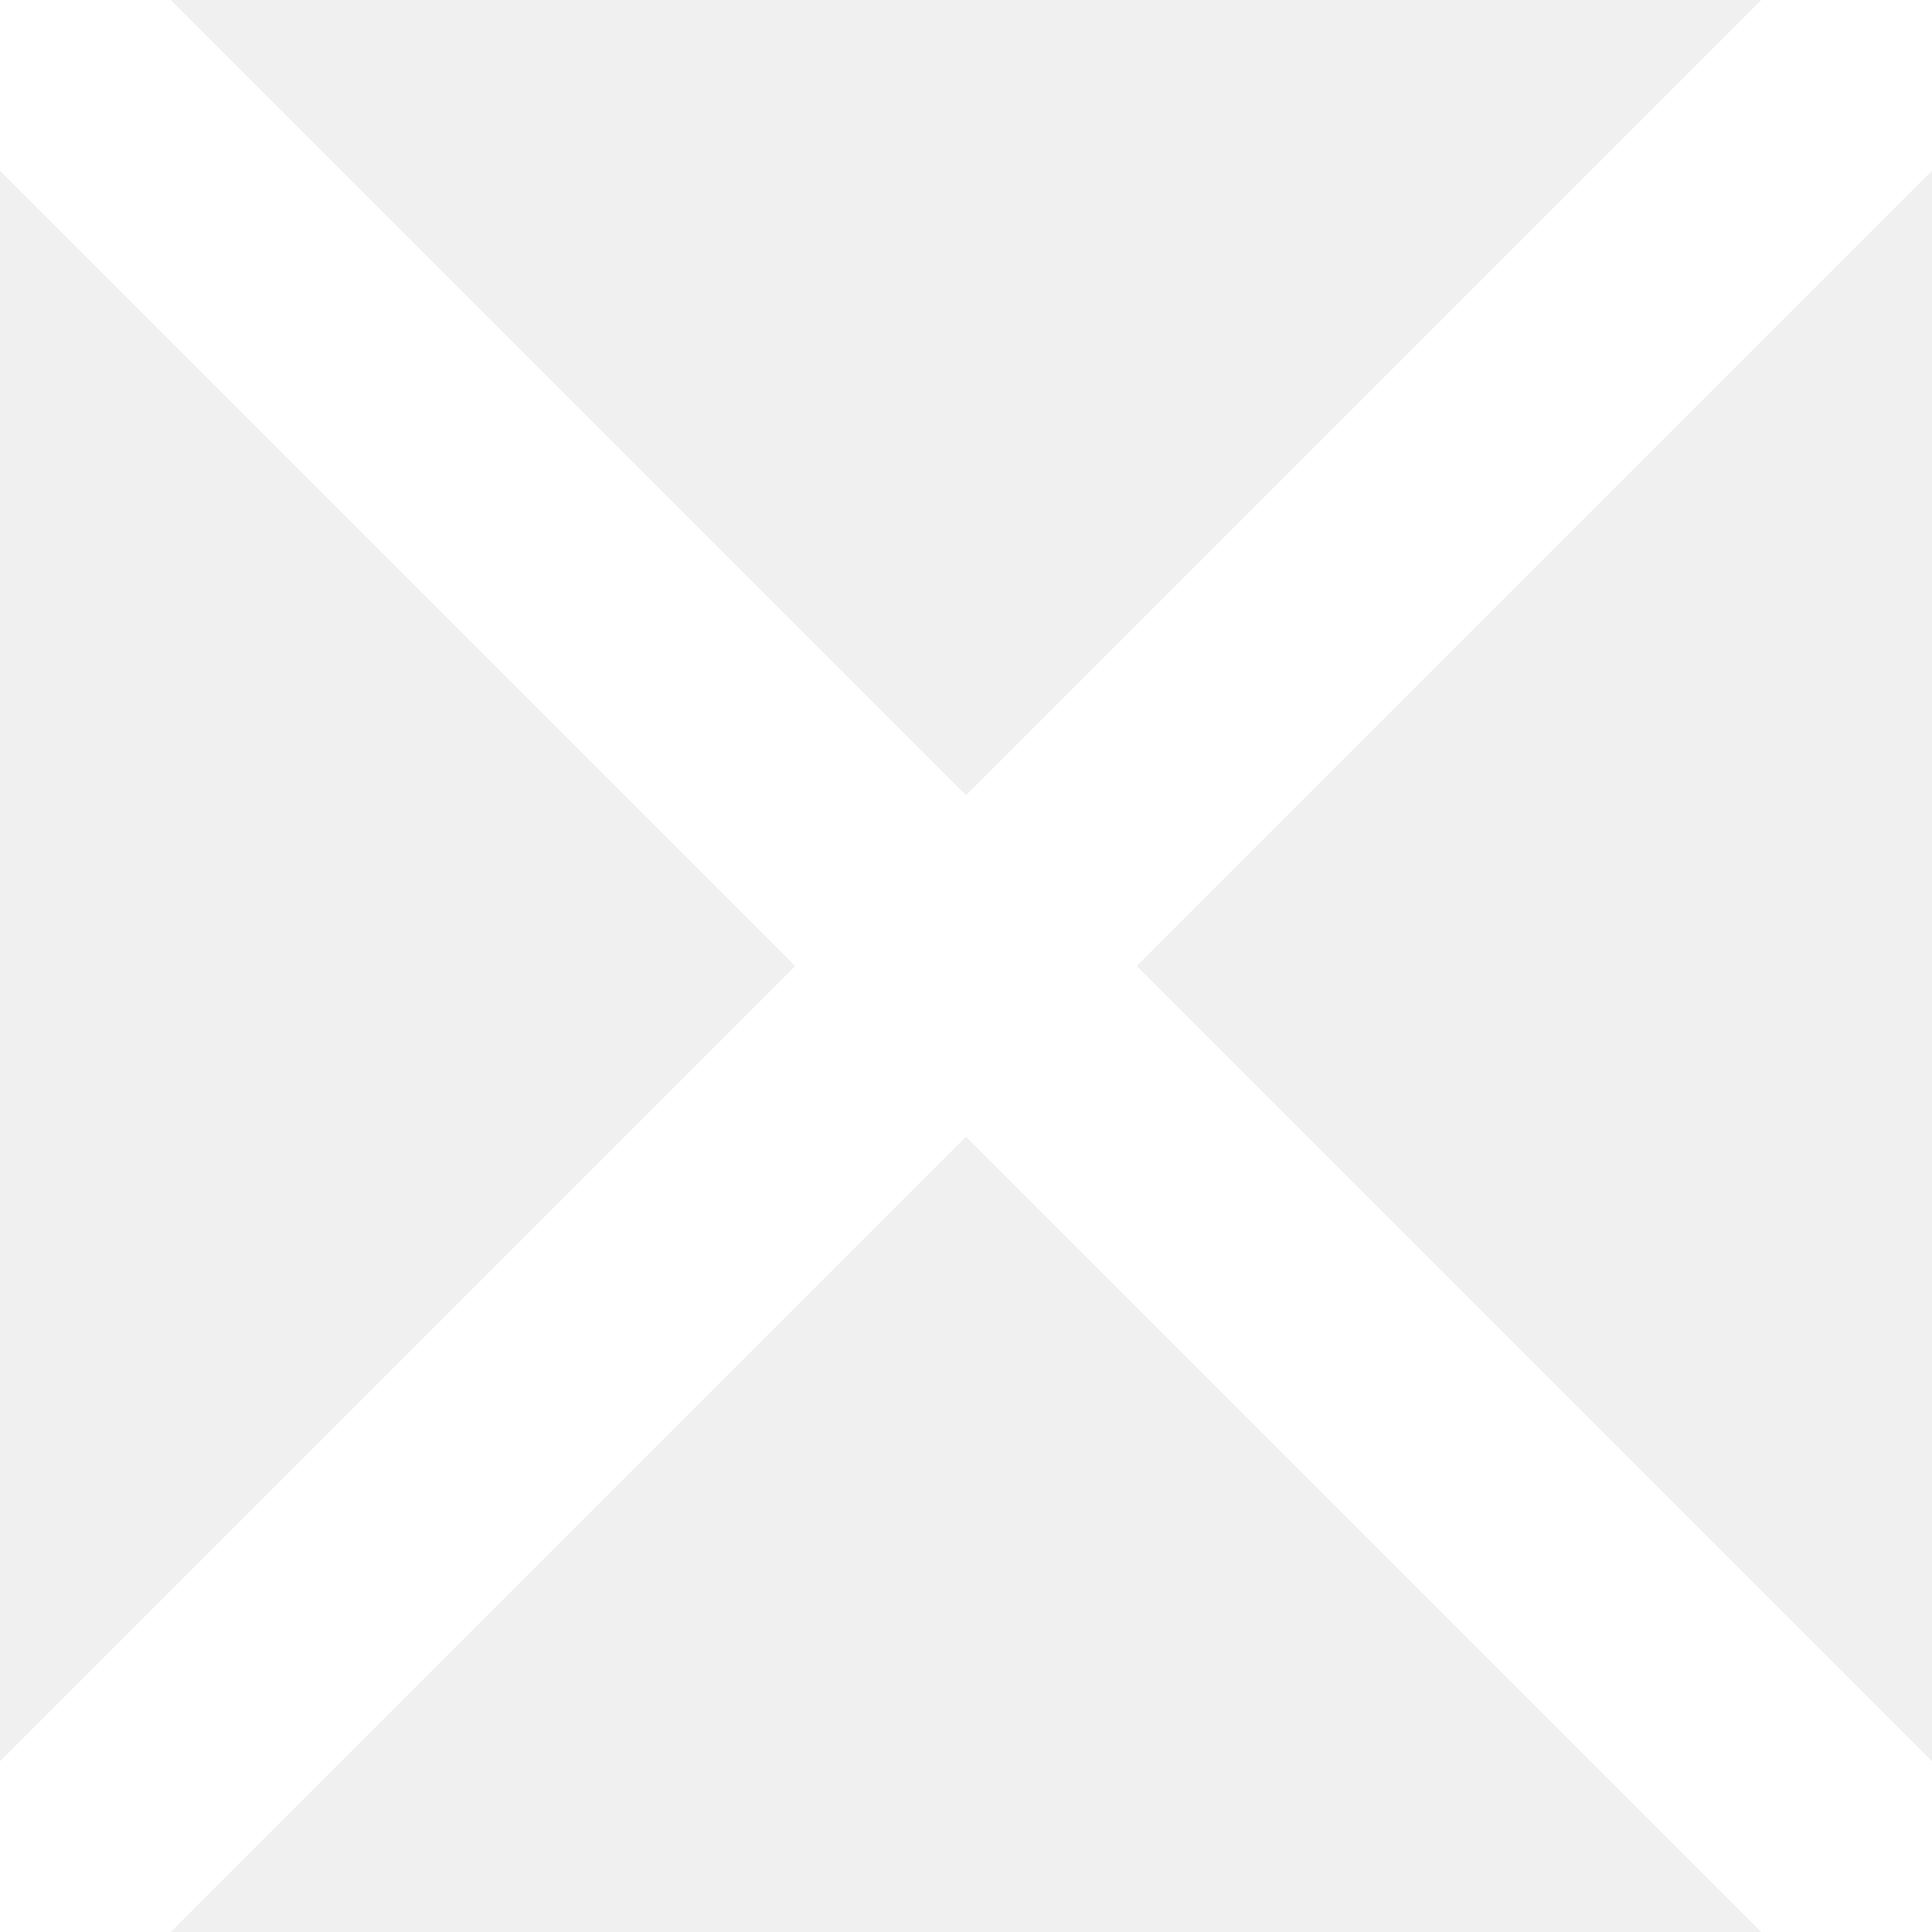
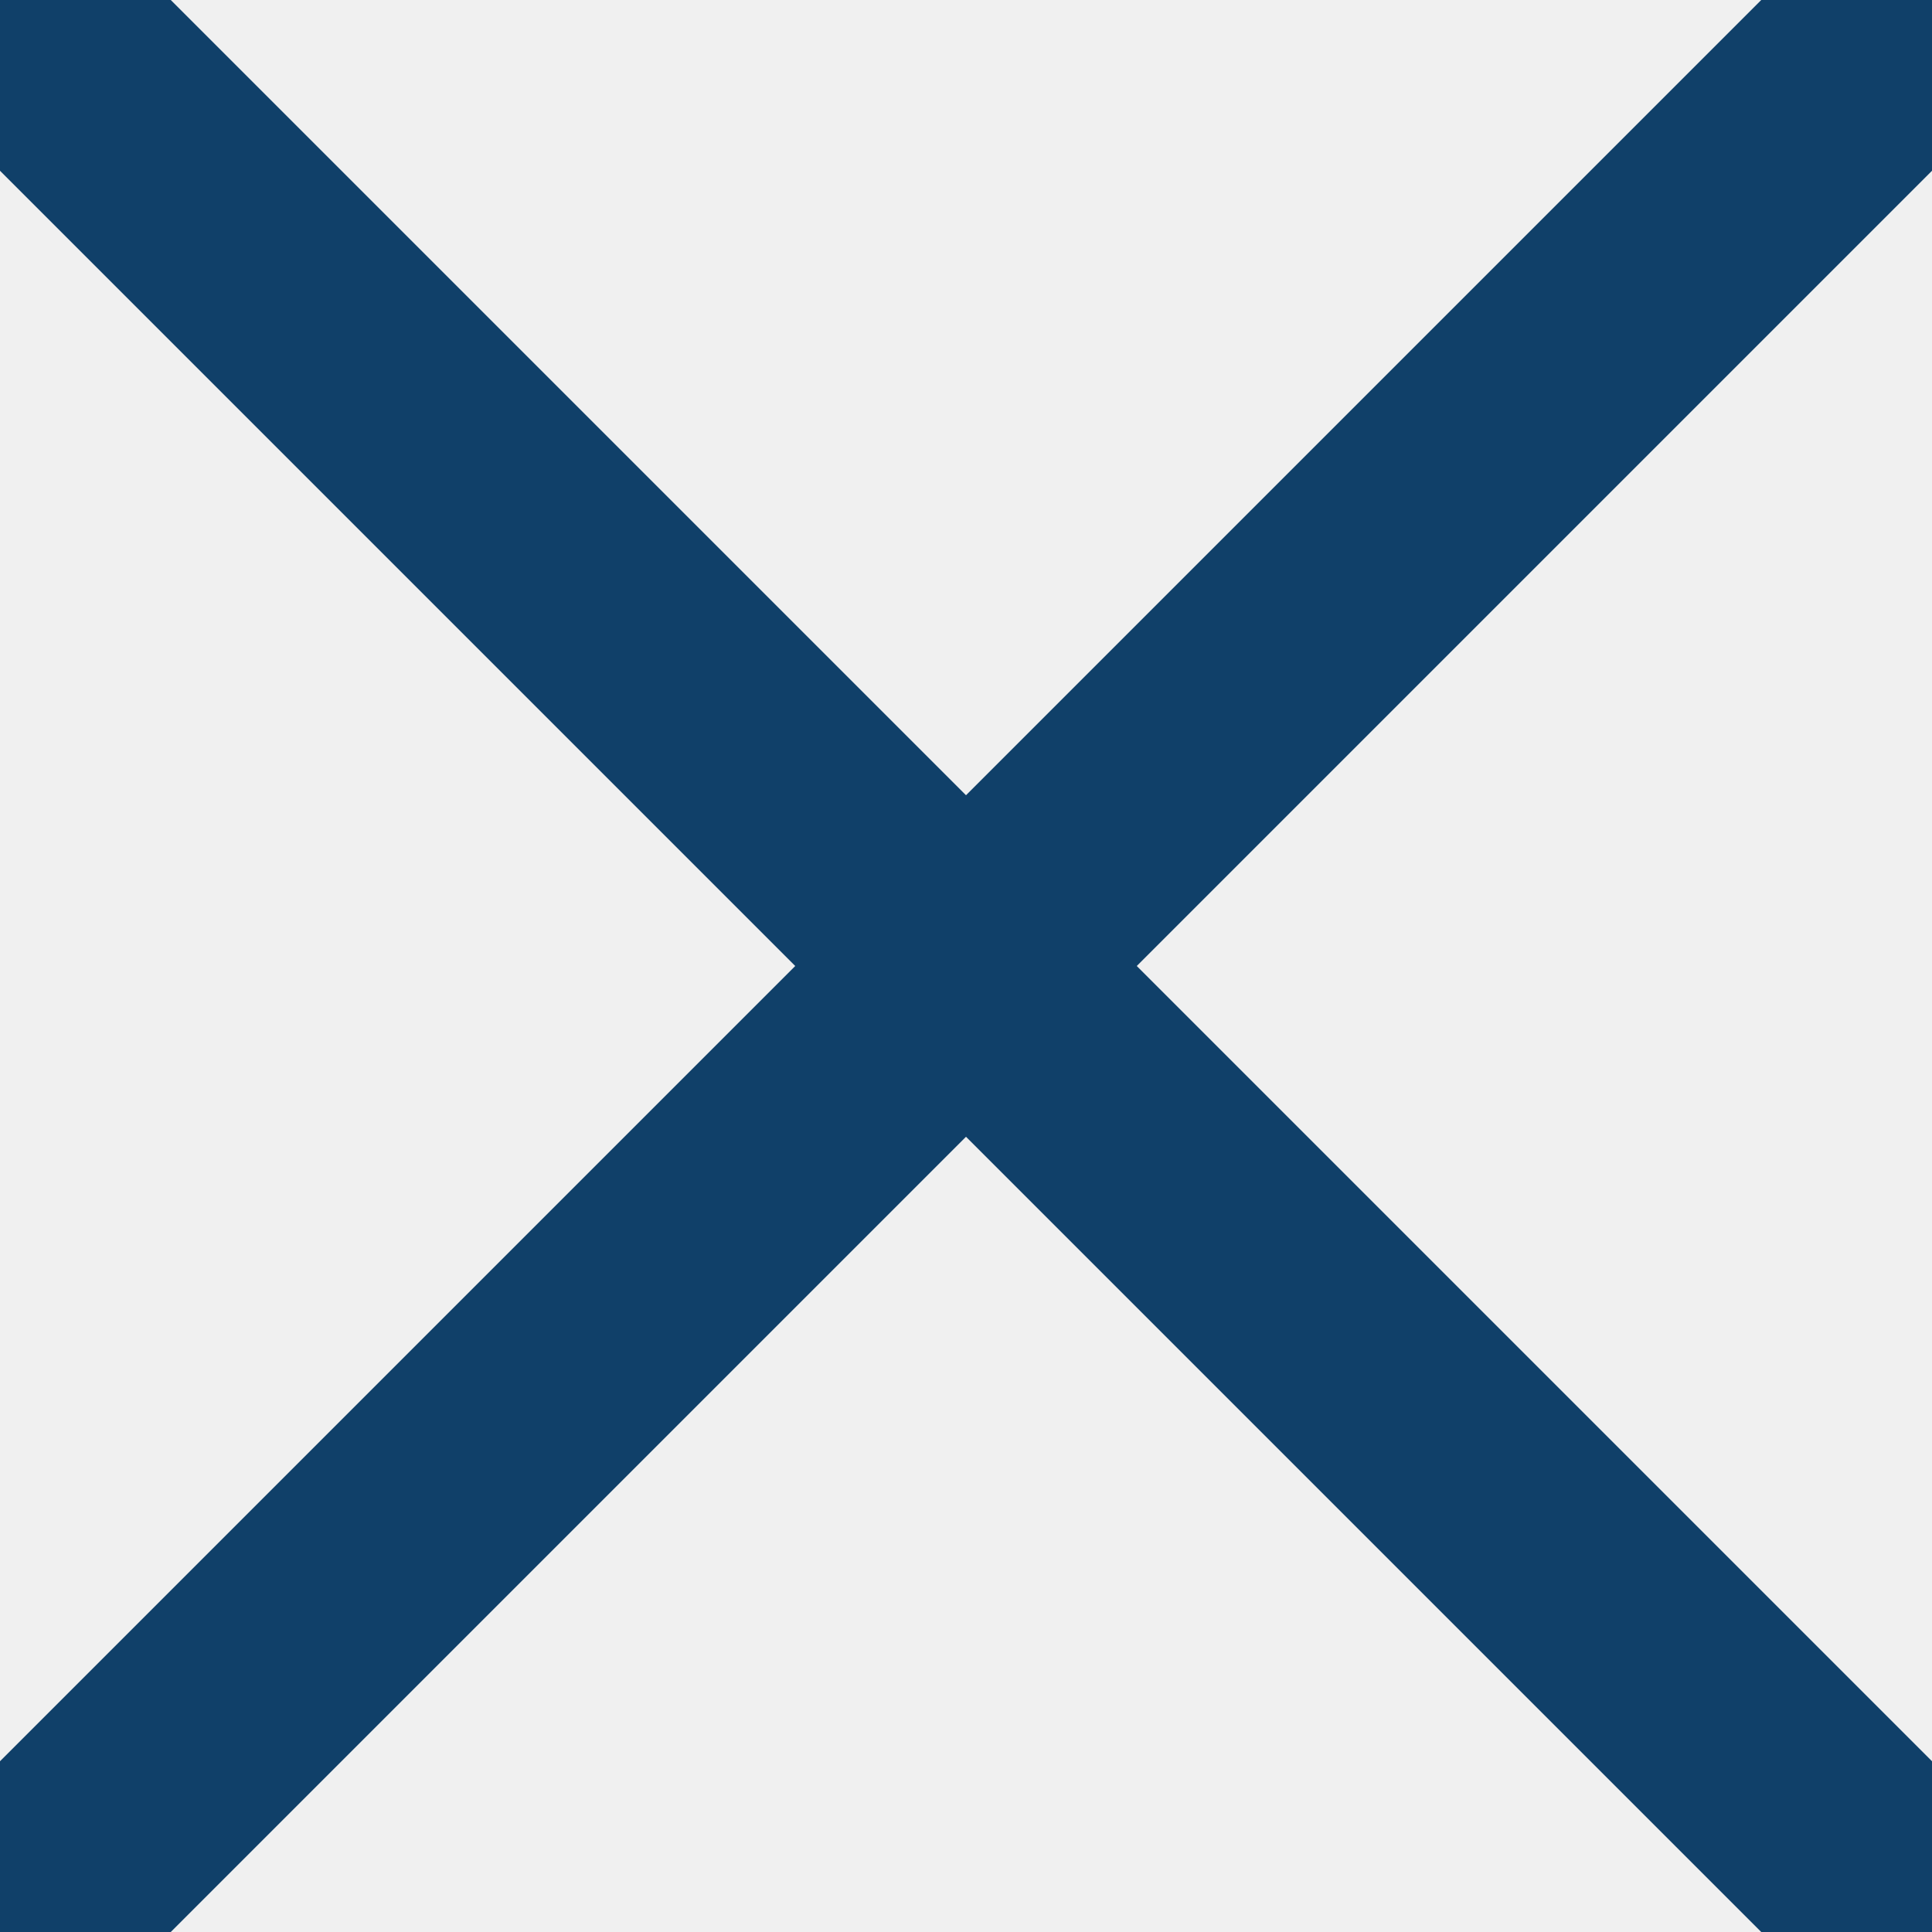
<svg xmlns="http://www.w3.org/2000/svg" width="16px" height="16px" viewBox="0 0 16 16" zoomAndPan="disable" preserveAspectRatio="none">
-   <style type="text/css"> line { stroke: #ffffff; stroke-width: 2; } </style>
+   <style type="text/css"> line { stroke: #104069; stroke-width: 2; } </style>
  <line x1="0" y1="0" x2="16" y2="16" />
  <line x1="16" y1="0" x2="0" y2="16" />
</svg>
